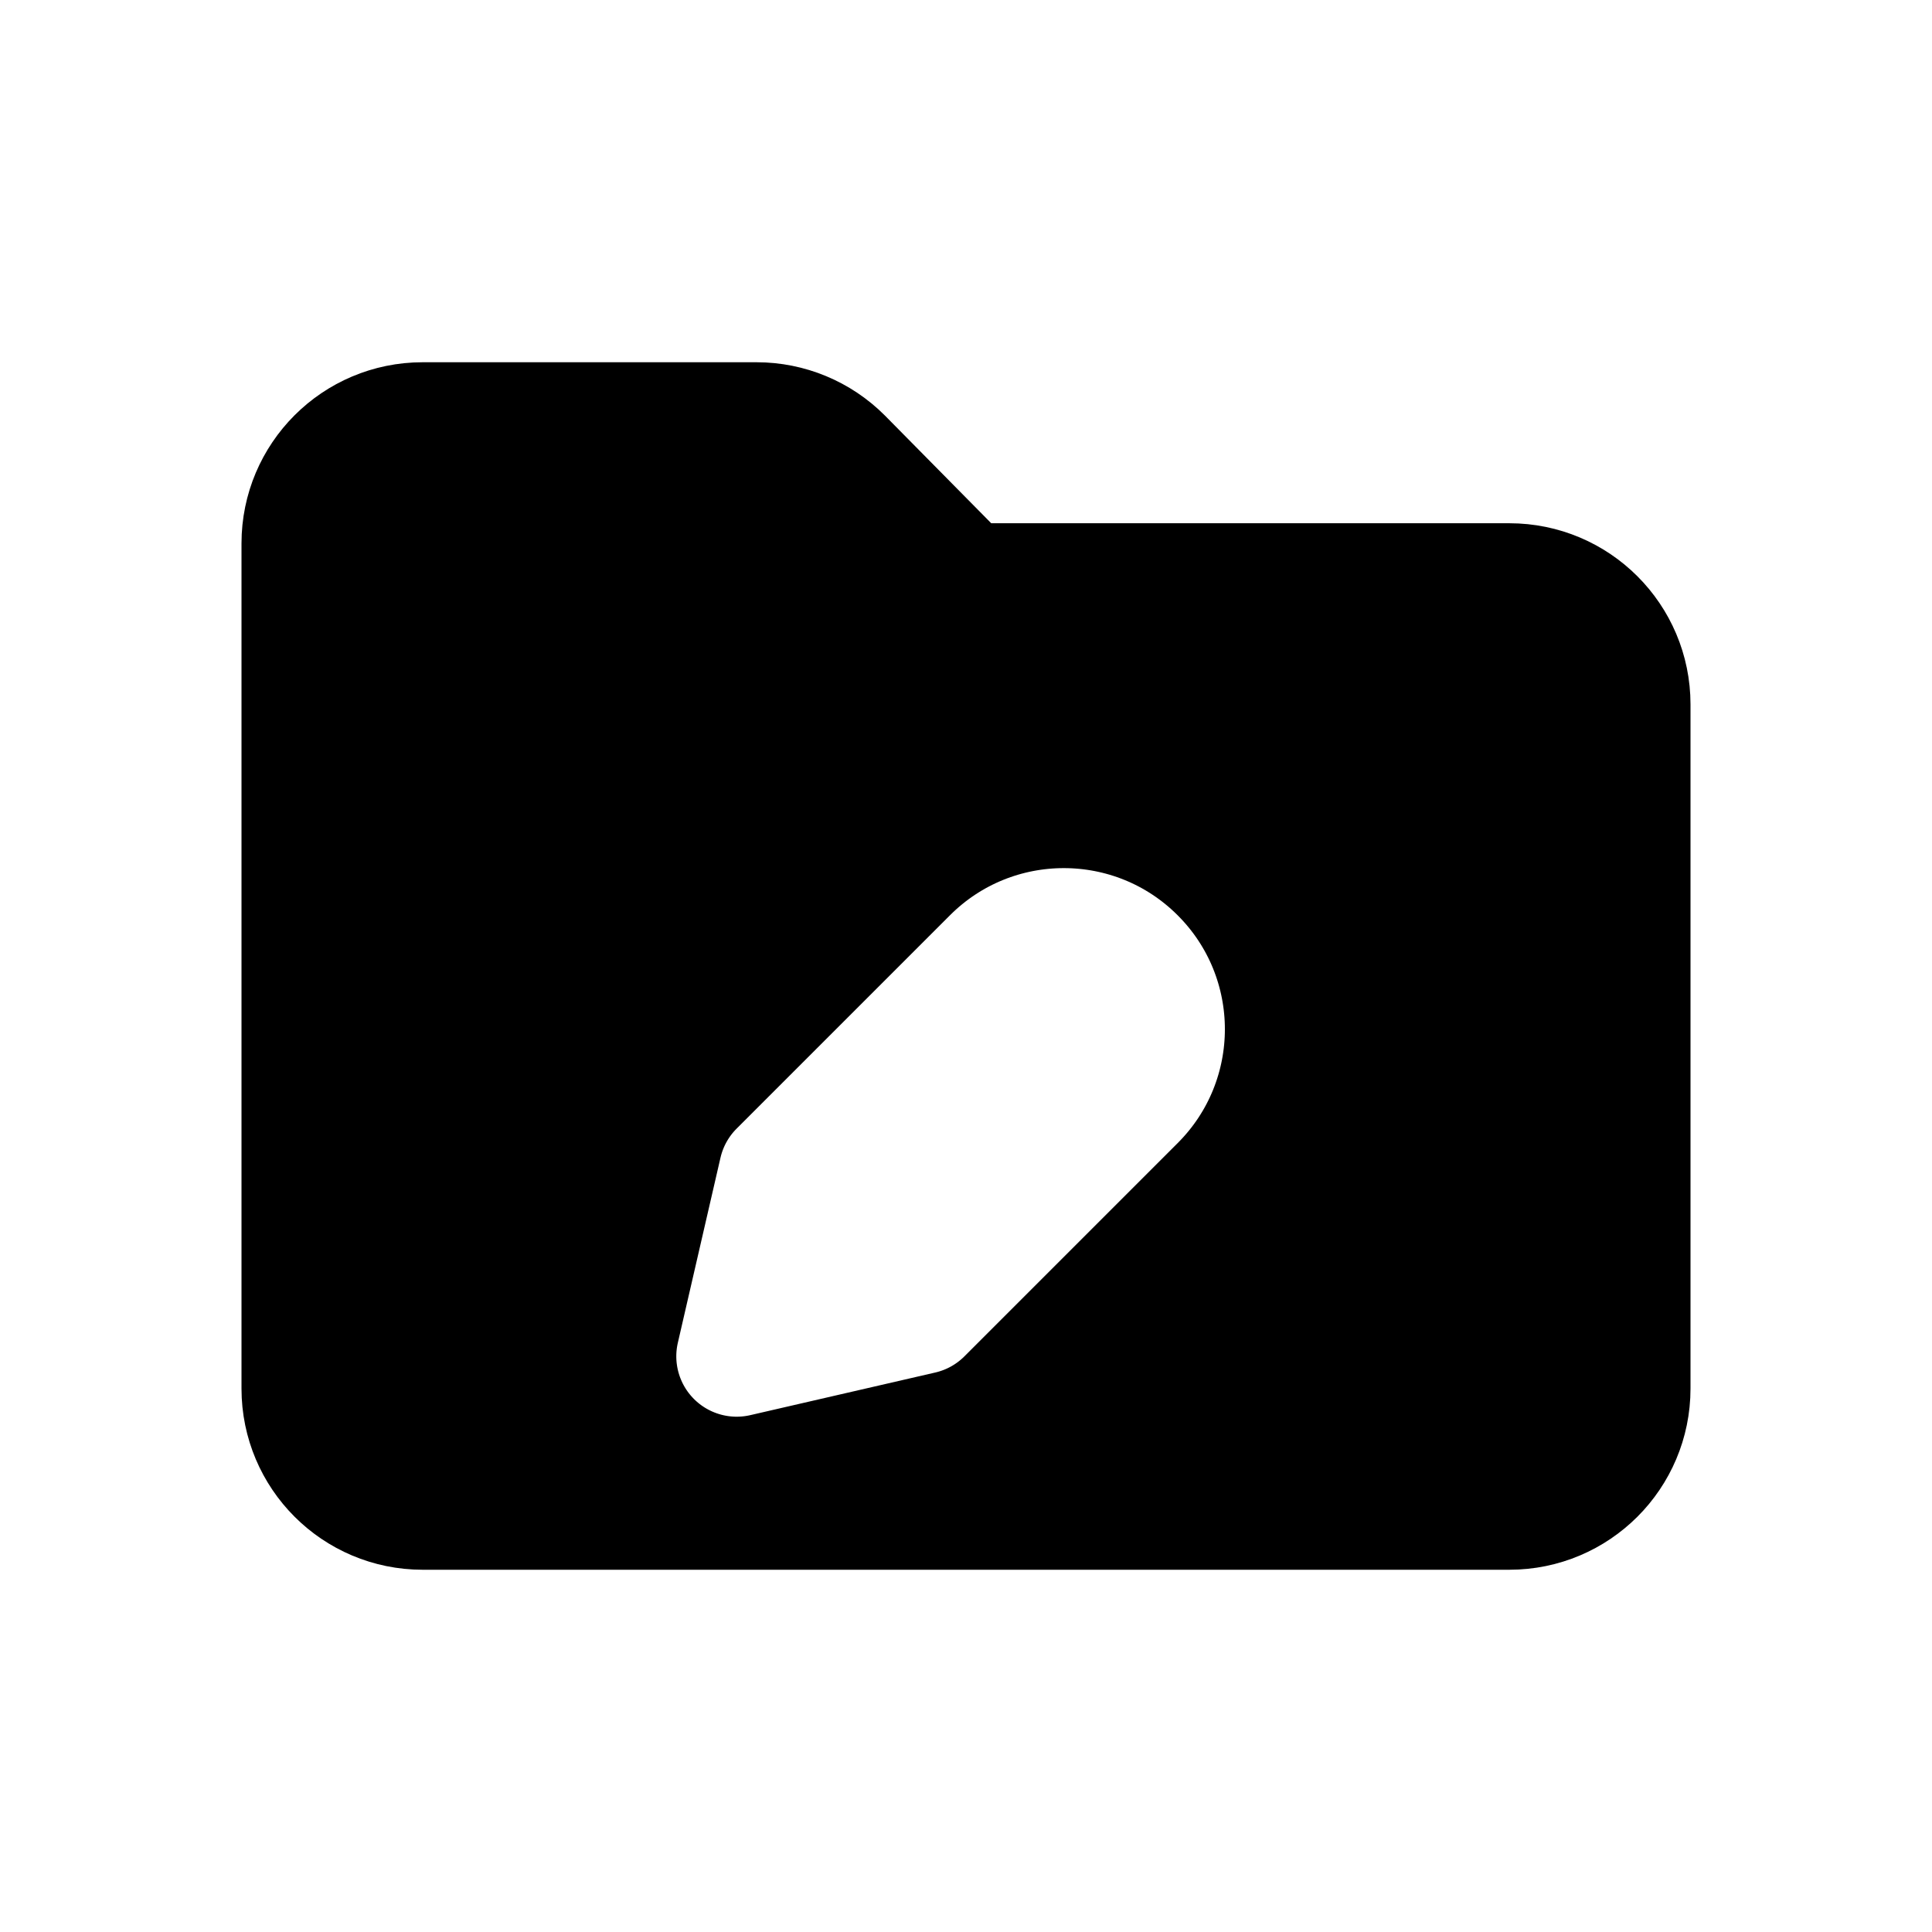
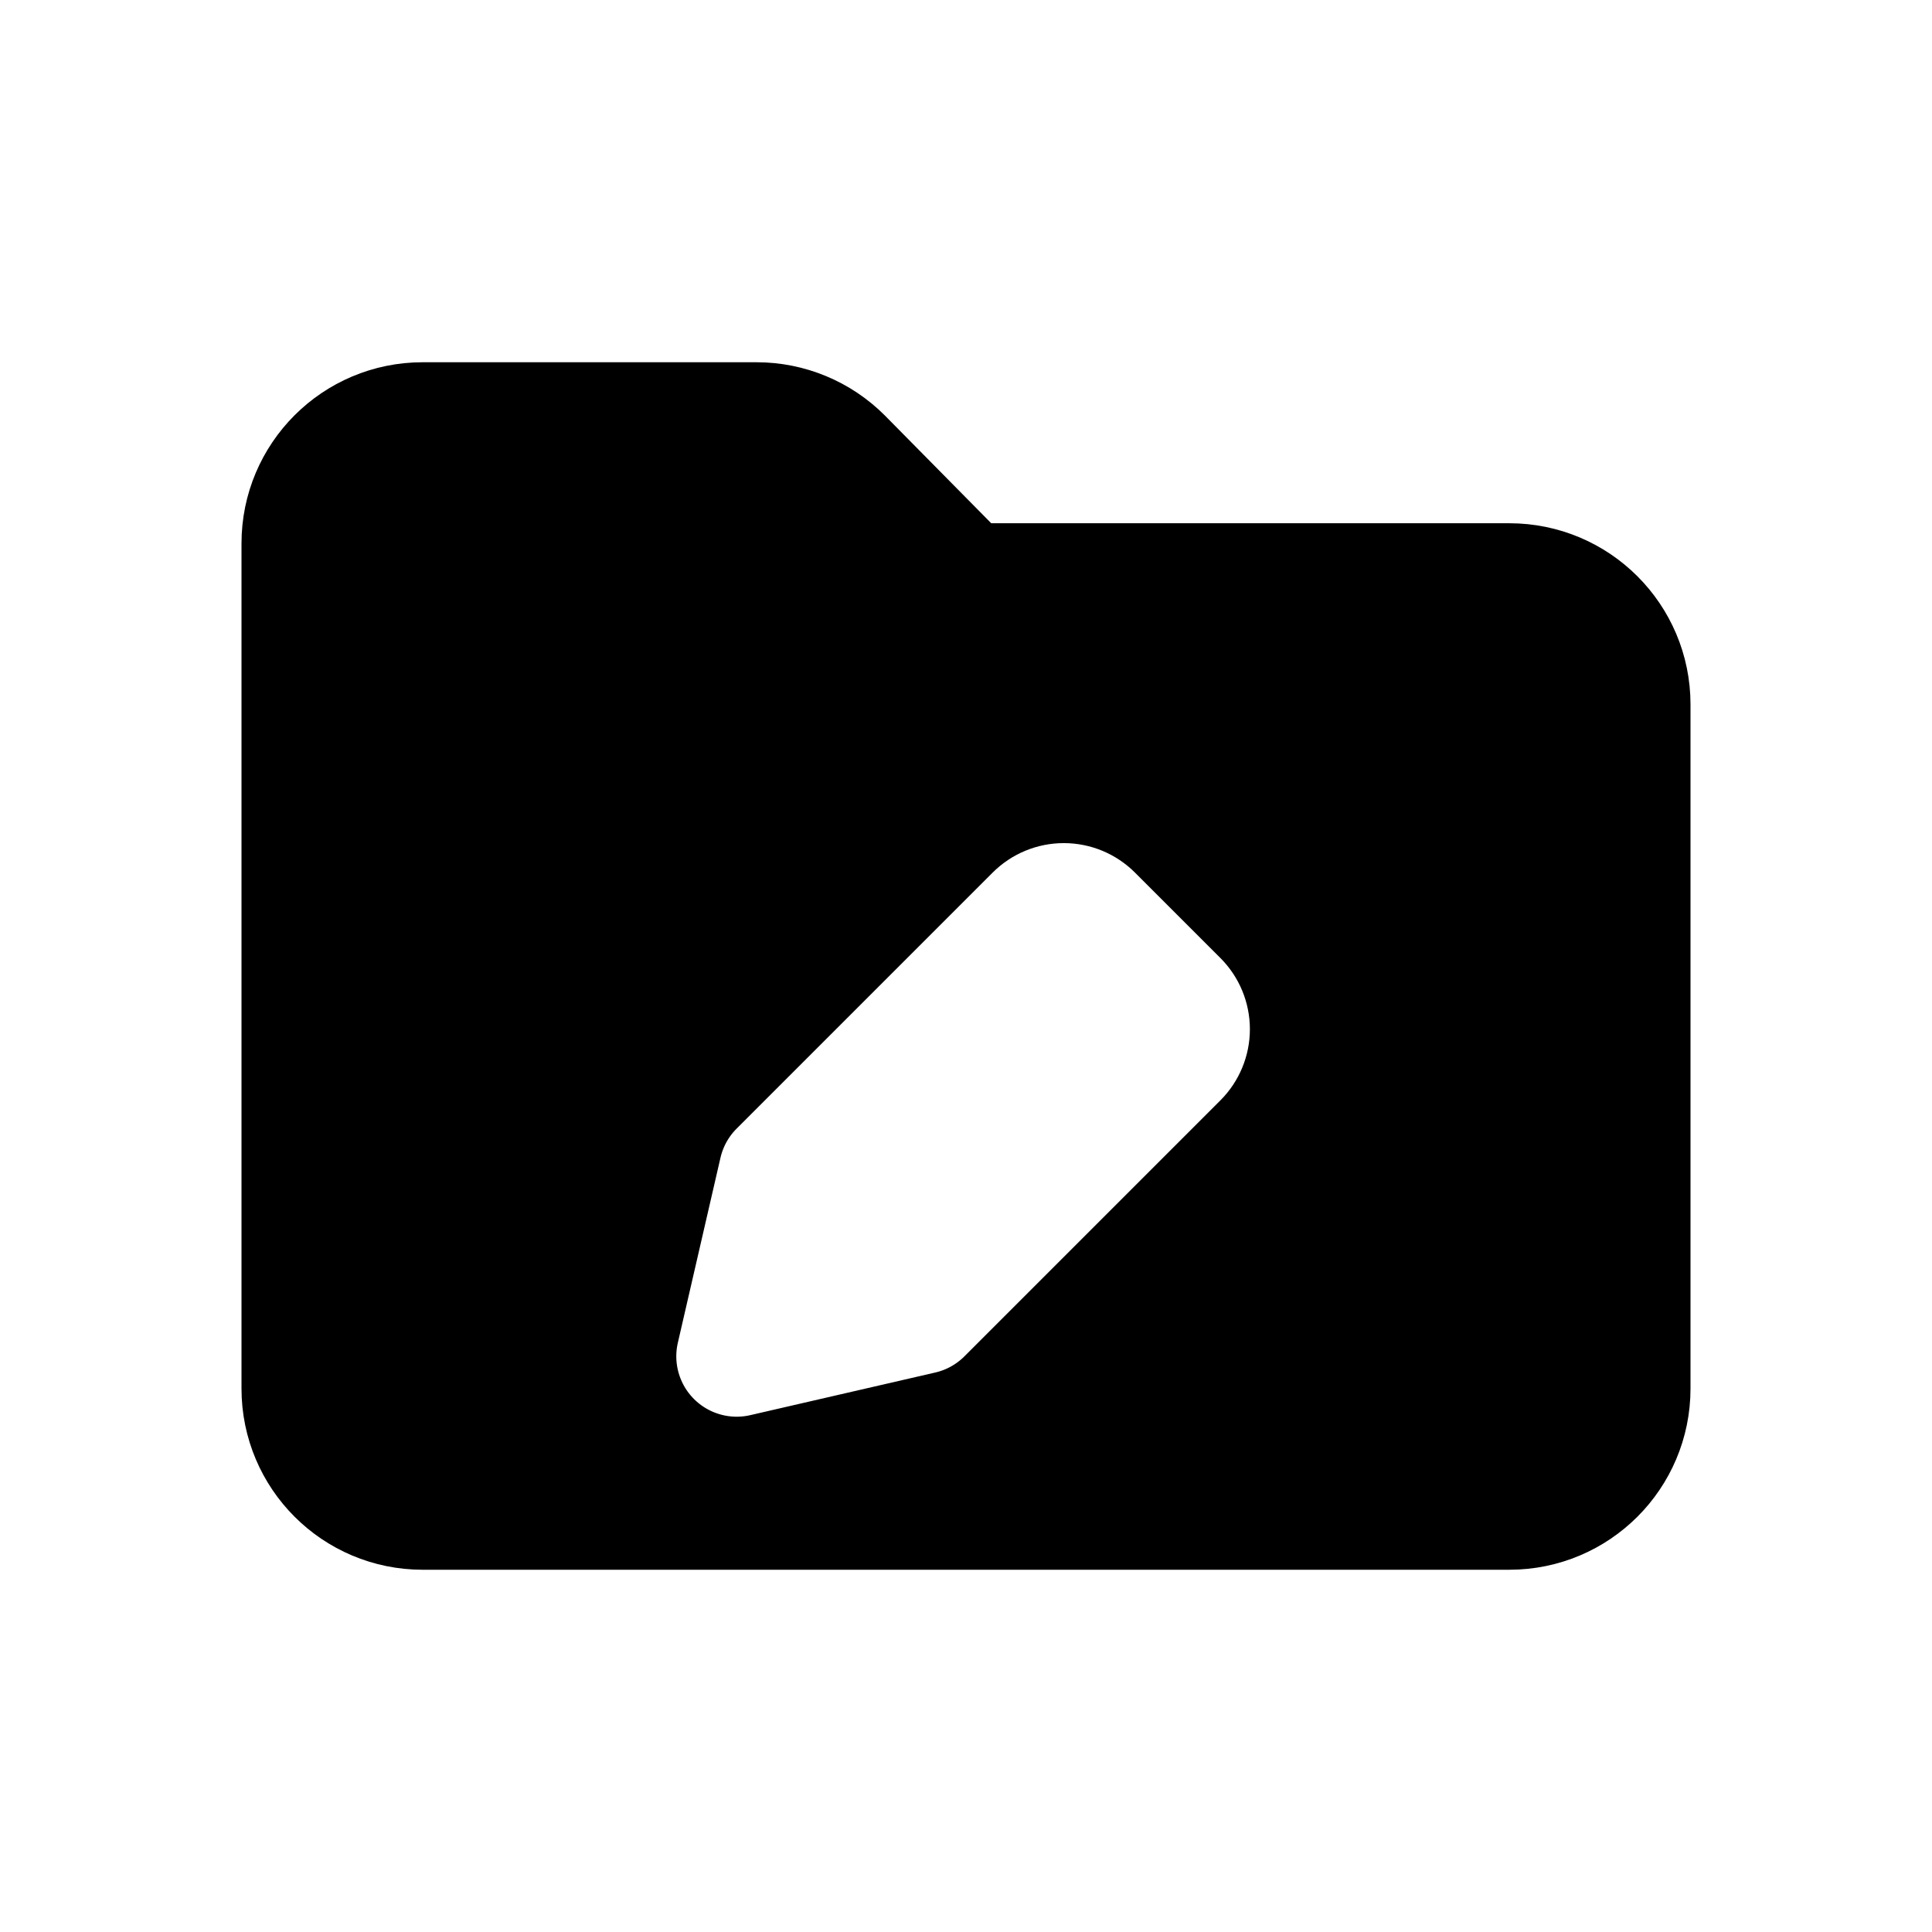
<svg xmlns="http://www.w3.org/2000/svg" viewBox="0 0 24 24" fill="currentColor" stroke="currentColor" stroke-width="1.5" stroke-linecap="round" stroke-linejoin="round" fill-rule="evenodd">
-   <path d="M3.75 17.25V6.75a1.5 1.5 0 0 1 1.5-1.5H9.4a1.5 1.5 0 0 1 1.06.44L12 7.25h6.75a1.5 1.5 0 0 1 1.5 1.5v8.5a1.5 1.5 0 0 1-1.5 1.5H5.25a1.5 1.5 0 0 1-1.5-1.5ZM9.49 18.31L11.79 17.78A1.5 1.5 0 0 0 12.51 17.38L15.16 14.73A2.75 2.75 0 0 0 15.16 10.84L15.16 10.84A2.75 2.75 0 0 0 11.27 10.84L8.62 13.49A1.5 1.5 0 0 0 8.22 14.21L7.69 16.51A1.5 1.5 0 0 0 9.49 18.31Z" />
+   <path d="M3.75 17.25V6.75a1.5 1.5 0 0 1 1.5-1.5H9.4a1.5 1.5 0 0 1 1.06.44L12 7.25h6.75a1.5 1.5 0 0 1 1.5 1.5v8.5a1.5 1.5 0 0 1-1.5 1.5H5.25a1.5 1.5 0 0 1-1.5-1.5ZM9.49 18.31L11.79 17.78A1.5 1.5 0 0 0 12.51 17.38L15.69 14.2A2 2 0 0 0 15.69 11.37L14.63 10.31A2 2 0 0 0 11.8 10.31L8.62 13.49A1.5 1.5 0 0 0 8.22 14.21L7.69 16.51A1.5 1.5 0 0 0 9.49 18.31Z" />
</svg>
